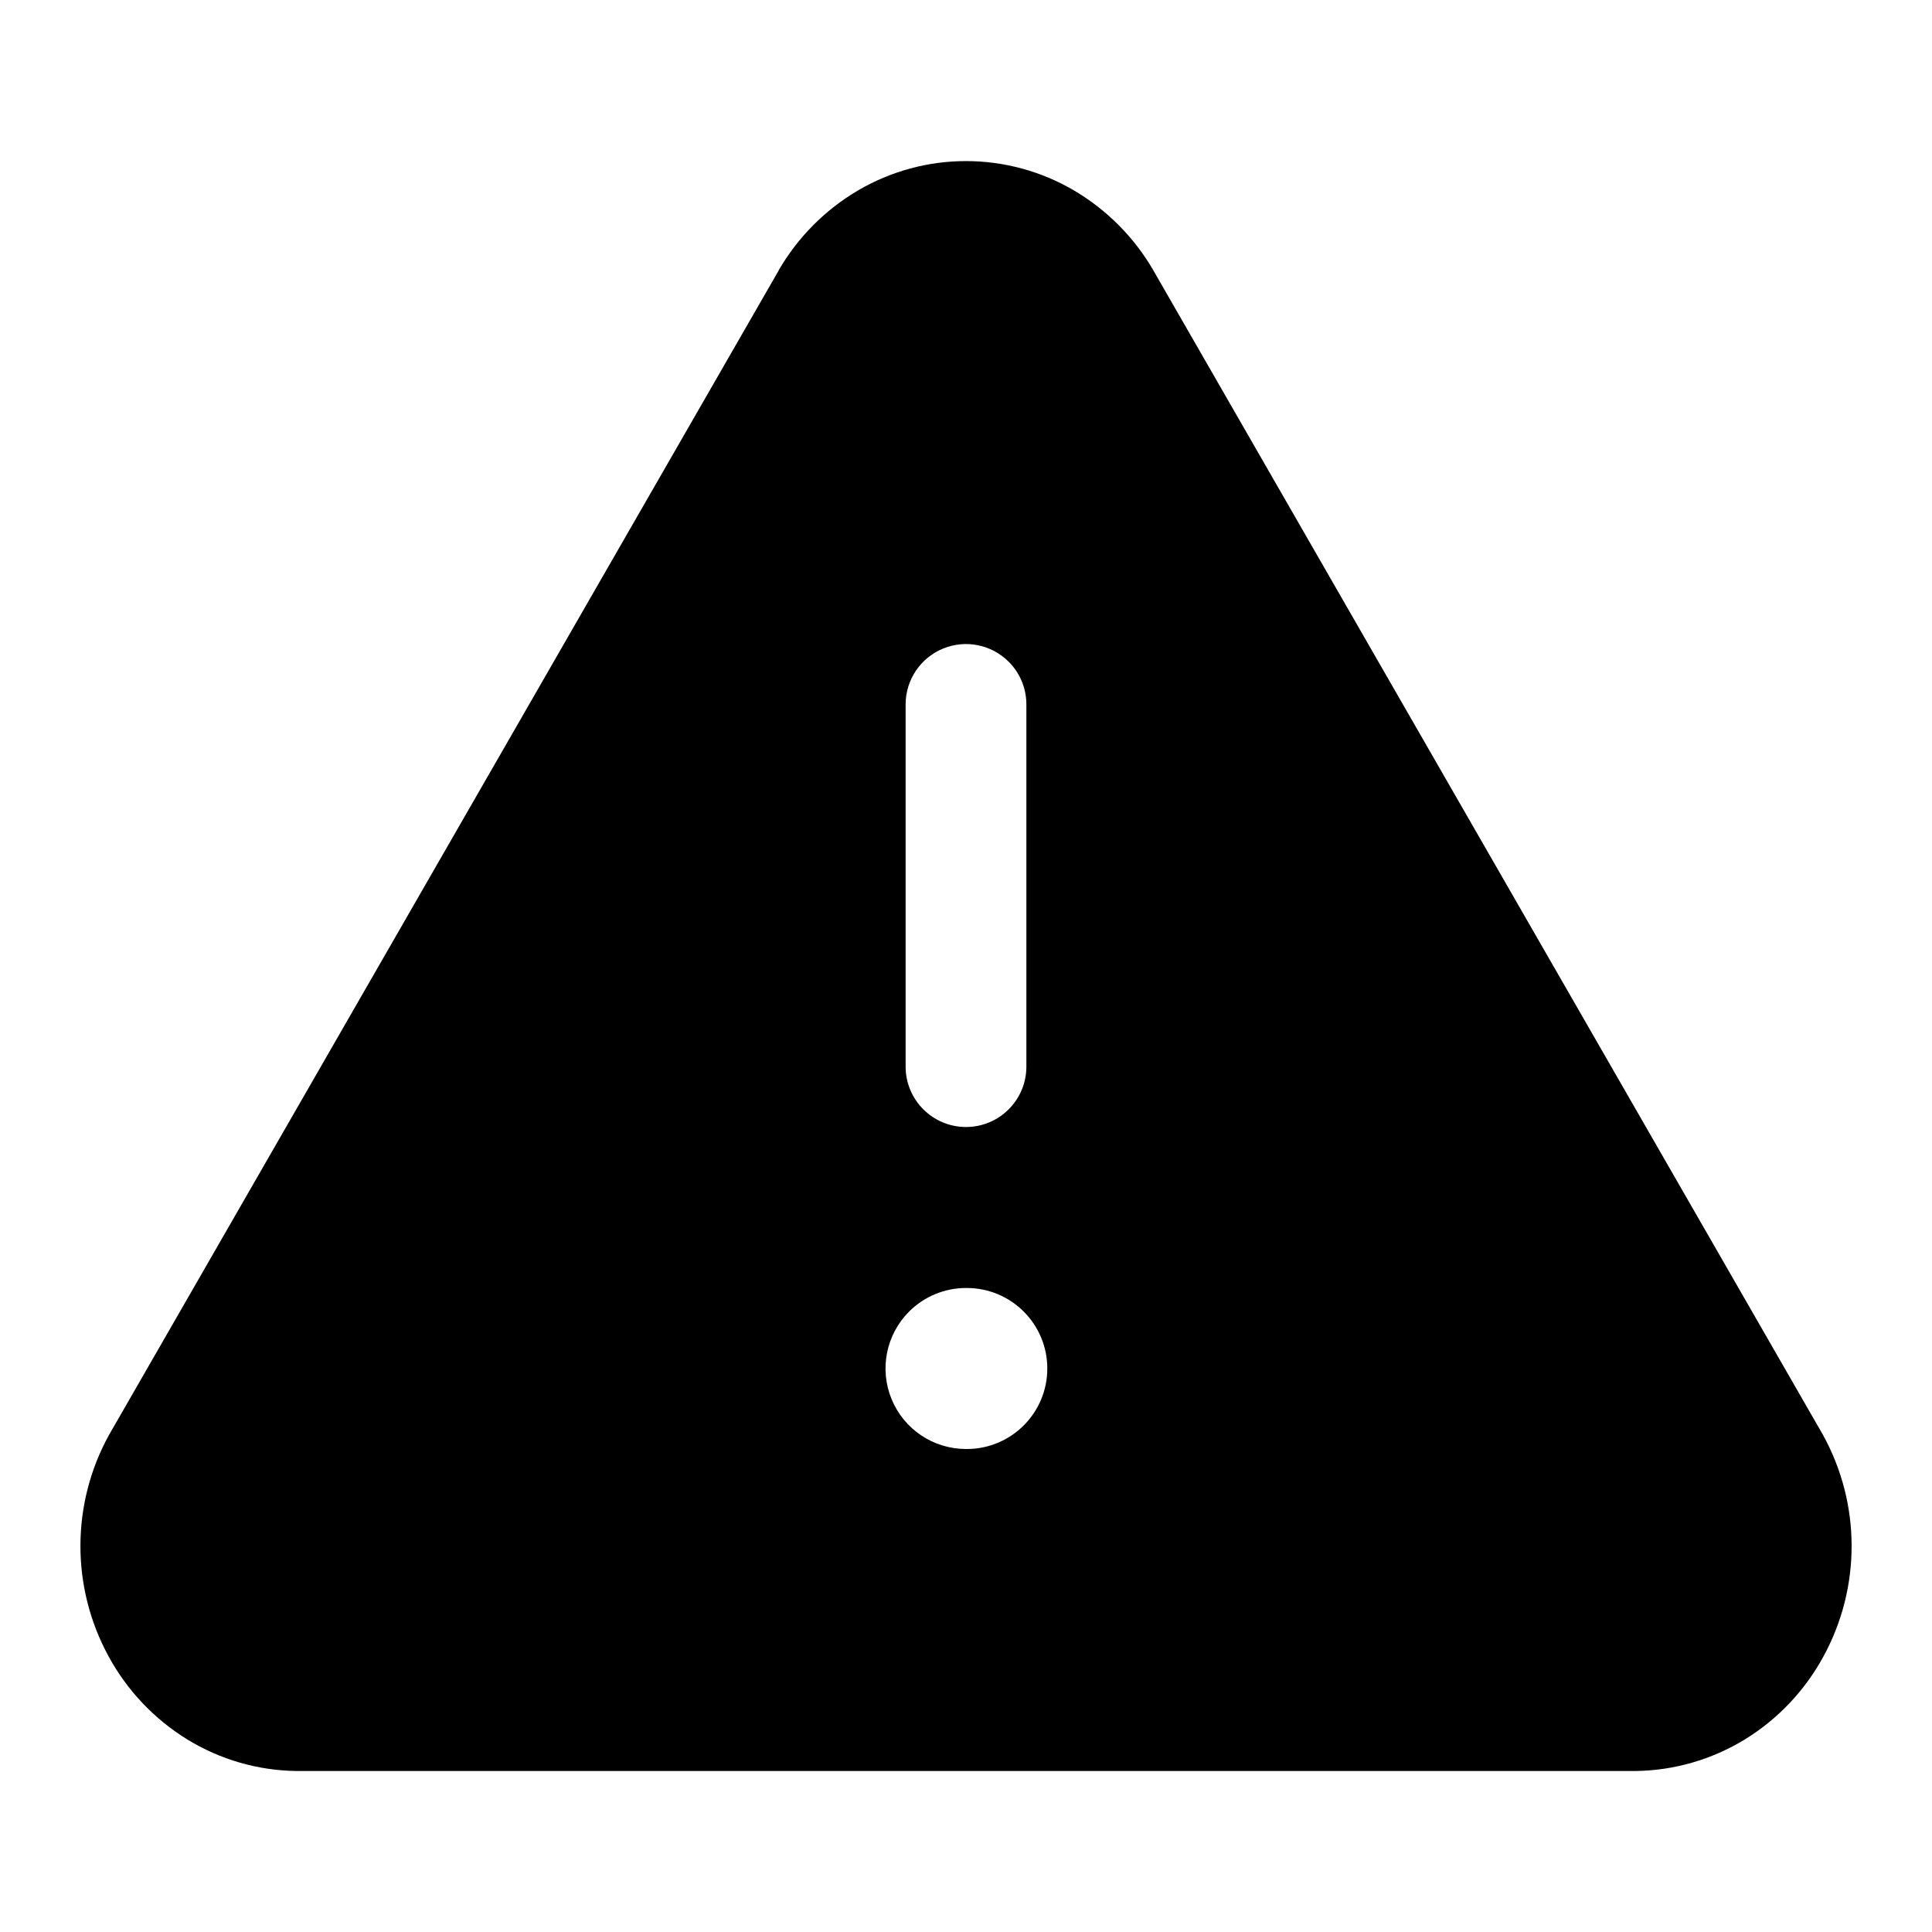
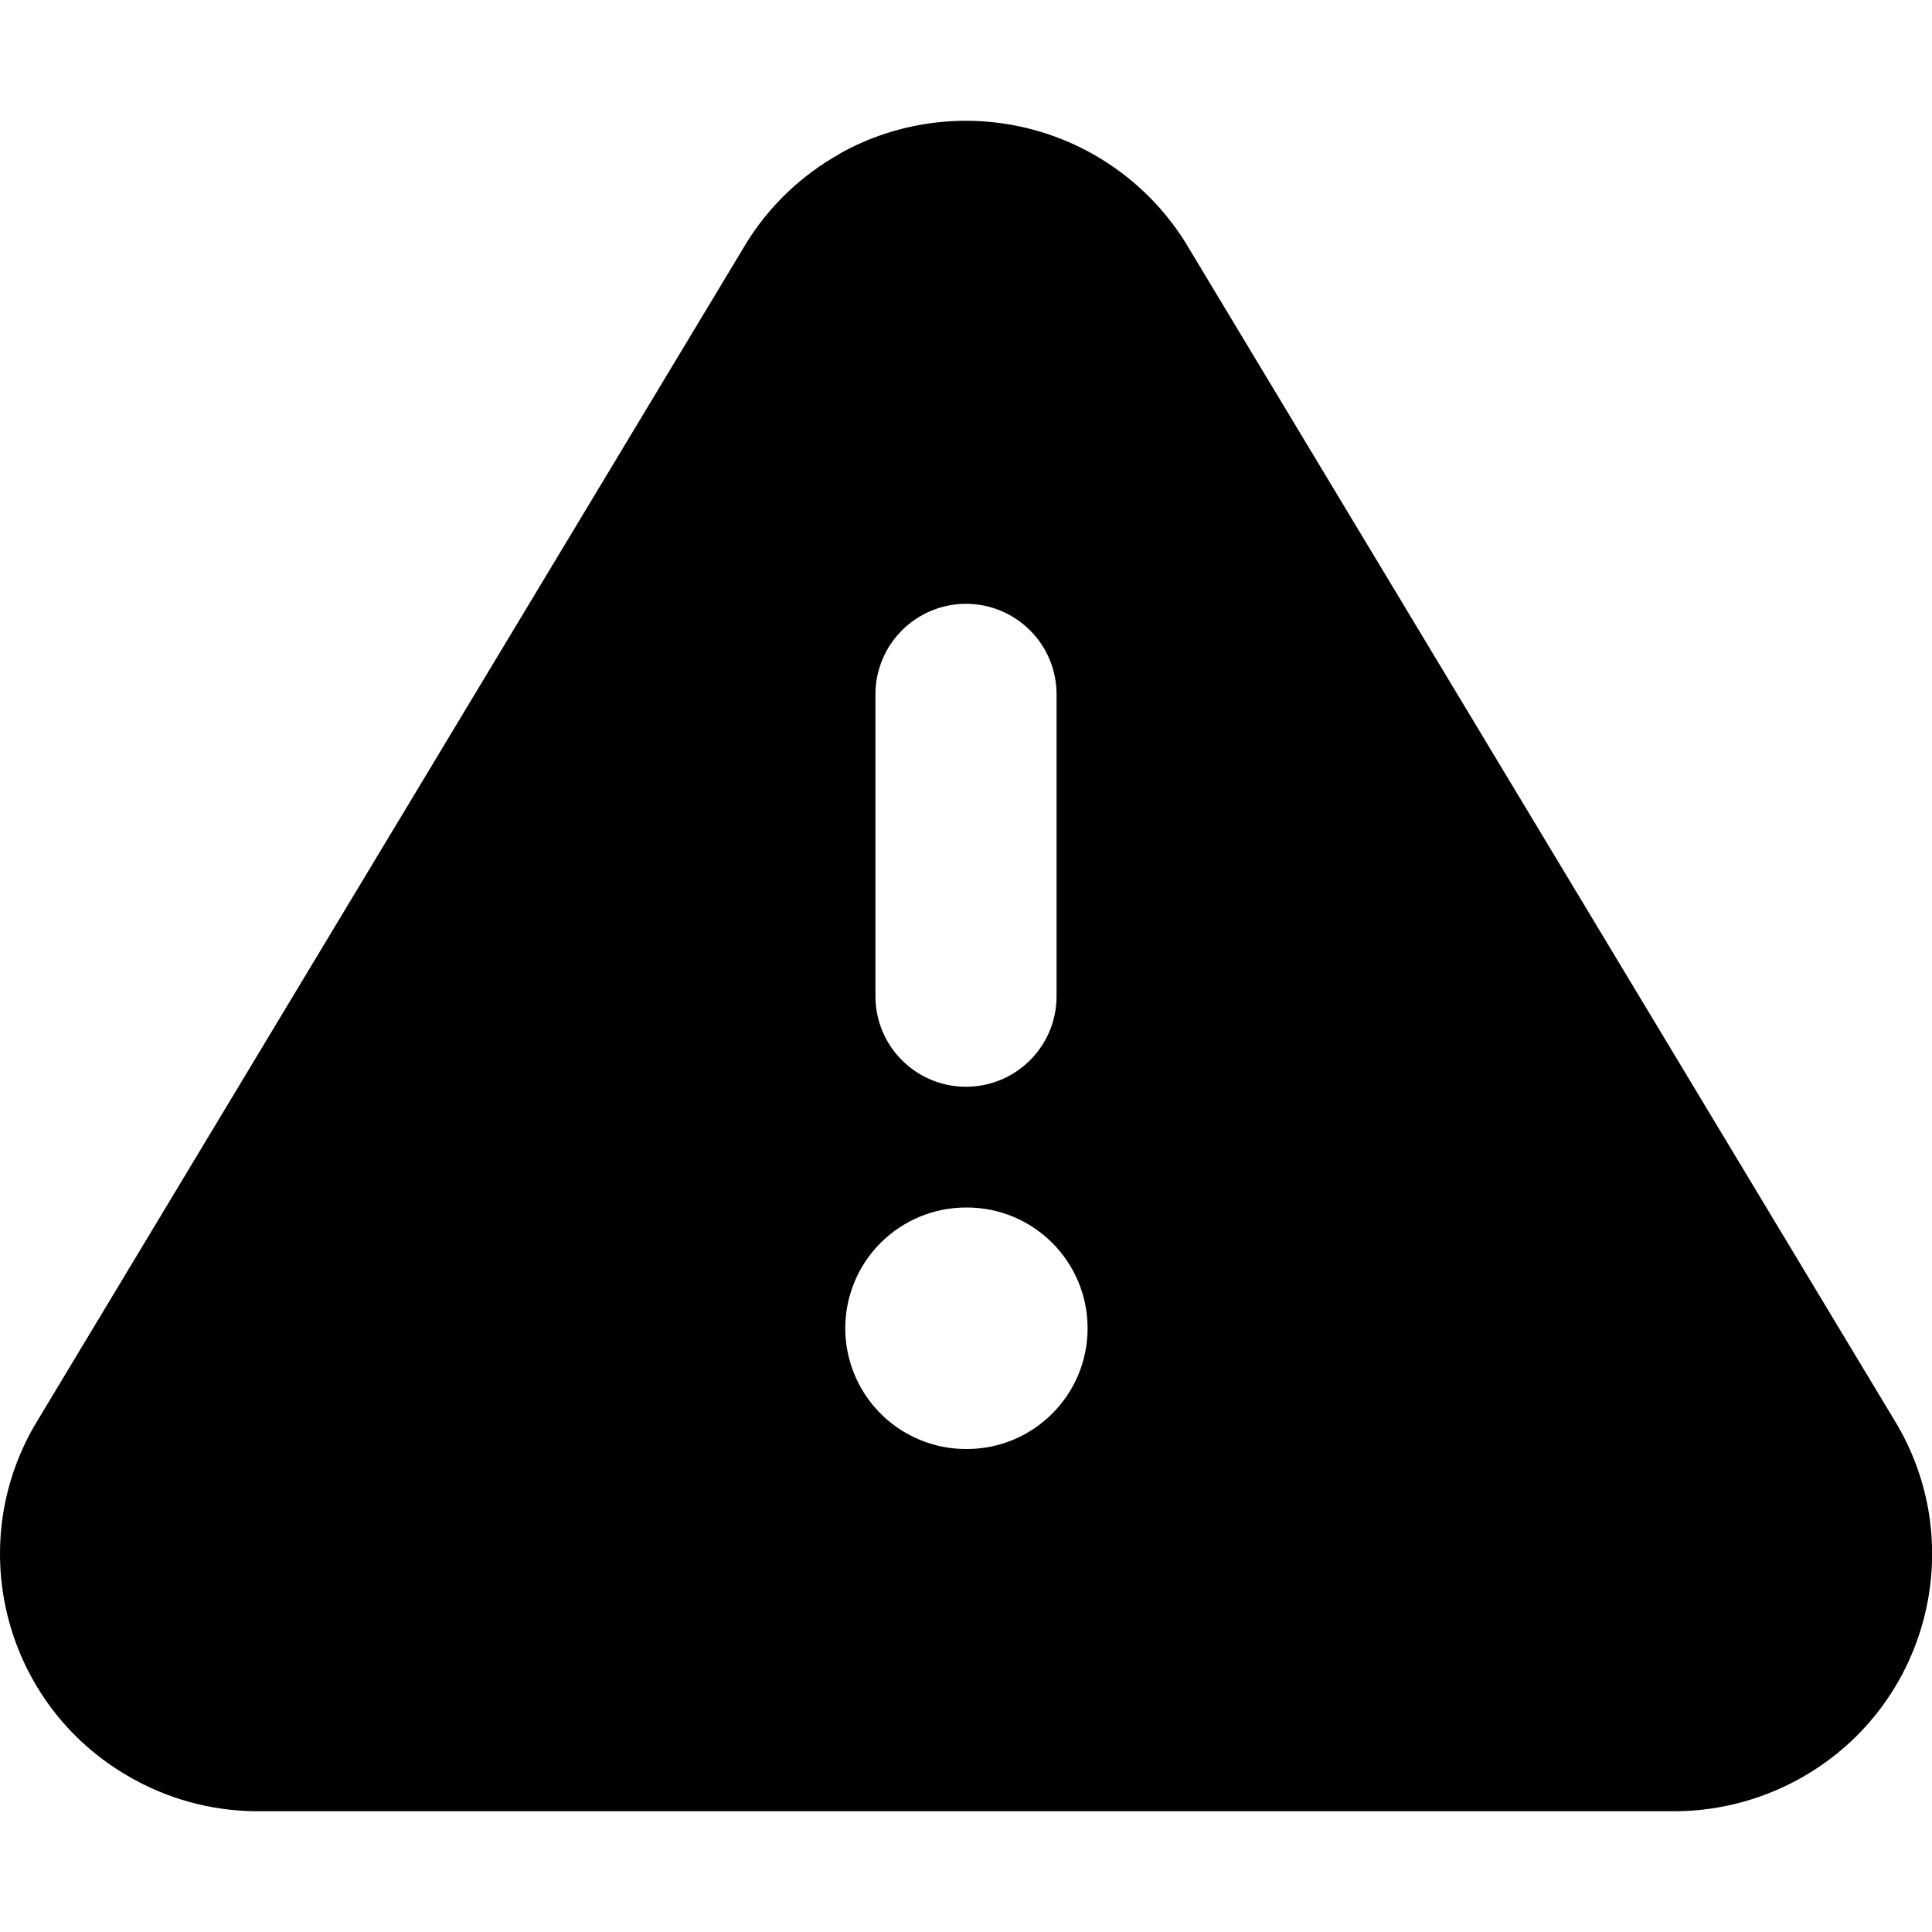
- <svg xmlns="http://www.w3.org/2000/svg" width="24" height="24" fill="currentColor" viewBox="0 0 24 24">
-   <path fill-rule="evenodd" d="M12 2.001a2.65 2.65 0 0 0-1.342.365 2.75 2.75 0 0 0-.984.99l-.001.004-8.31 14.45-.006.01a2.86 2.86 0 0 0-.007 2.758c.23.422.566.777.975 1.029.409.251.877.387 1.357.393h16.636c.48-.006.947-.142 1.357-.392a2.75 2.75 0 0 0 .976-1.03 2.86 2.86 0 0 0-.008-2.758L14.328 3.36l-.002-.004a2.762 2.762 0 0 0-.984-.99A2.651 2.651 0 0 0 12 2.001Zm-.707 14.292A1 1 0 0 0 12 18h.01a1 1 0 1 0 0-2H12a1 1 0 0 0-.707.293ZM12.53 8.22c.141.14.22.331.22.53v4.5a.75.75 0 0 1-1.5 0v-4.5a.75.75 0 0 1 1.28-.53Z" clip-rule="evenodd" />
+ <svg xmlns="http://www.w3.org/2000/svg" width="16" height="16" fill="none">
+   <path fill-rule="evenodd" clip-rule="evenodd" d="M8.541 1.07a2.143 2.143 0 0 0-1.588.203l.001.001c-.32.179-.589.437-.78.75l-.002.004-5.878 9.764-.006.01a2.125 2.125 0 0 0 .768 2.904c.321.189.686.29 1.059.294h11.77a2.148 2.148 0 0 0 1.06-.293 2.126 2.126 0 0 0 .768-2.905L9.829 2.028l-.002-.004a2.143 2.143 0 0 0-1.286-.954Zm-1.248 9.223A1 1 0 0 0 8 12h.007a1 1 0 0 0 0-2H8a1 1 0 0 0-.707.293ZM8.53 5.22c.141.14.22.331.22.53v2.5a.75.75 0 0 1-1.5 0v-2.5a.75.75 0 0 1 1.28-.53Z" fill="#000" />
</svg>
